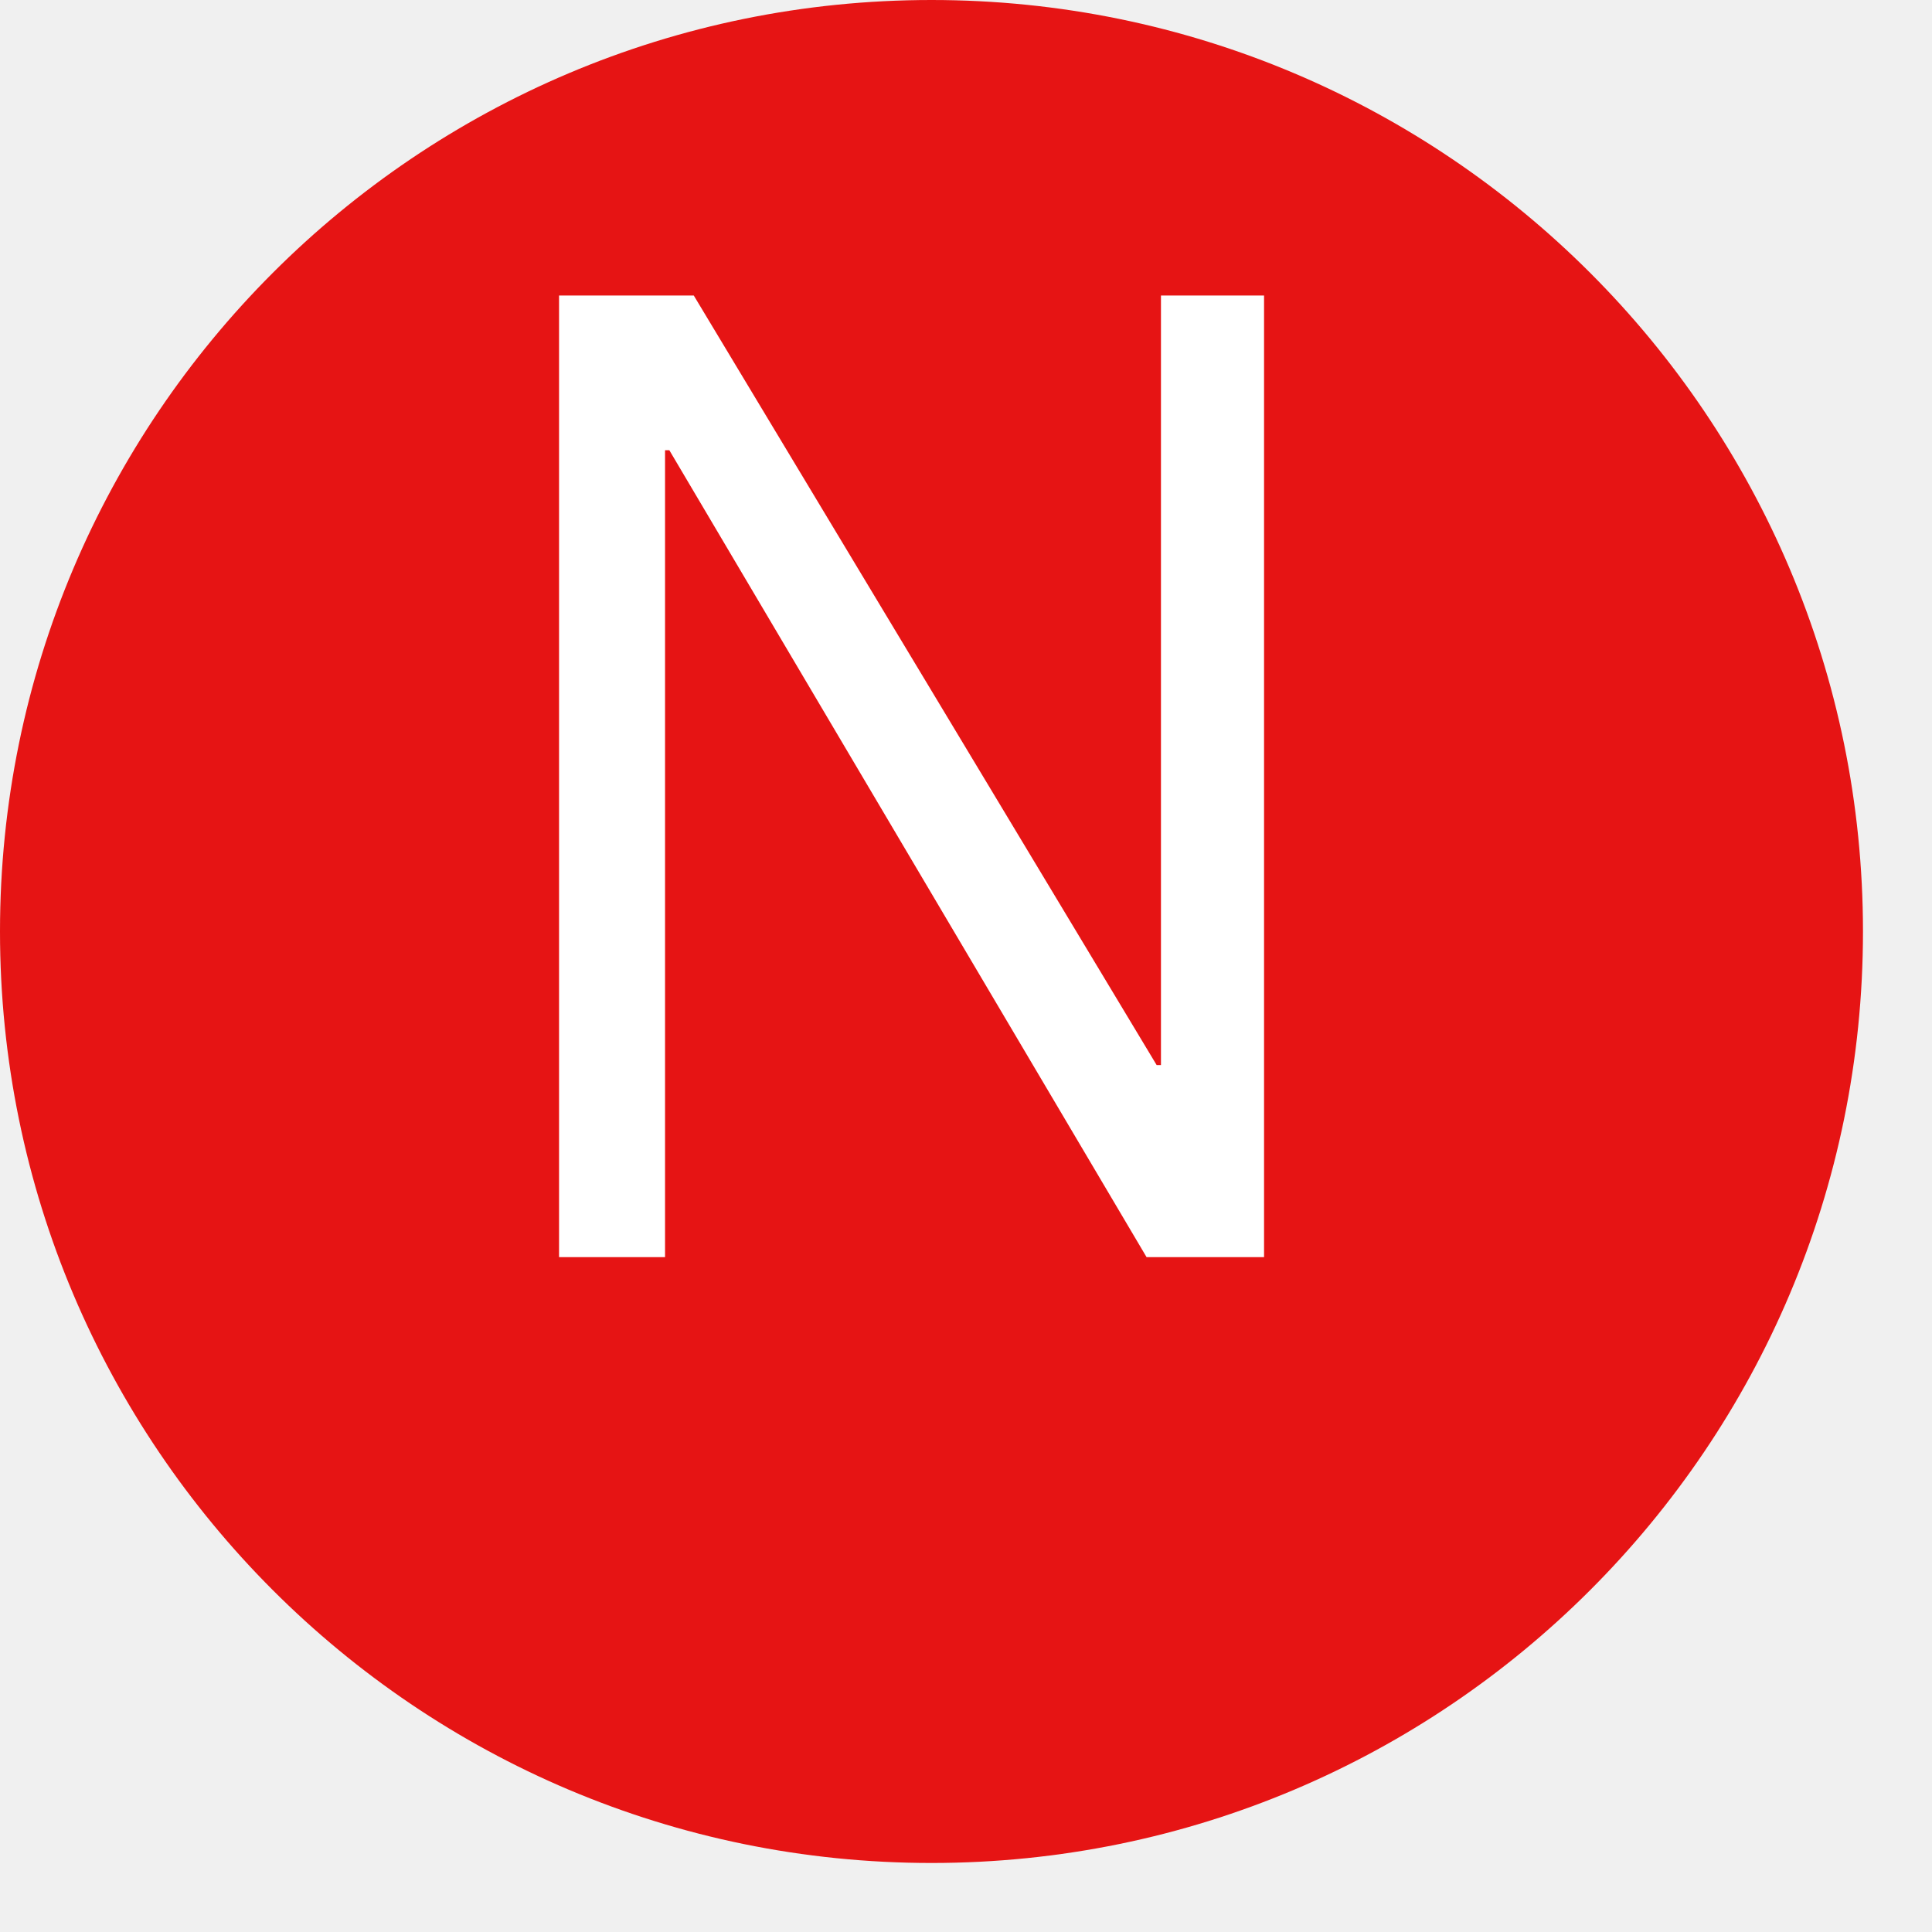
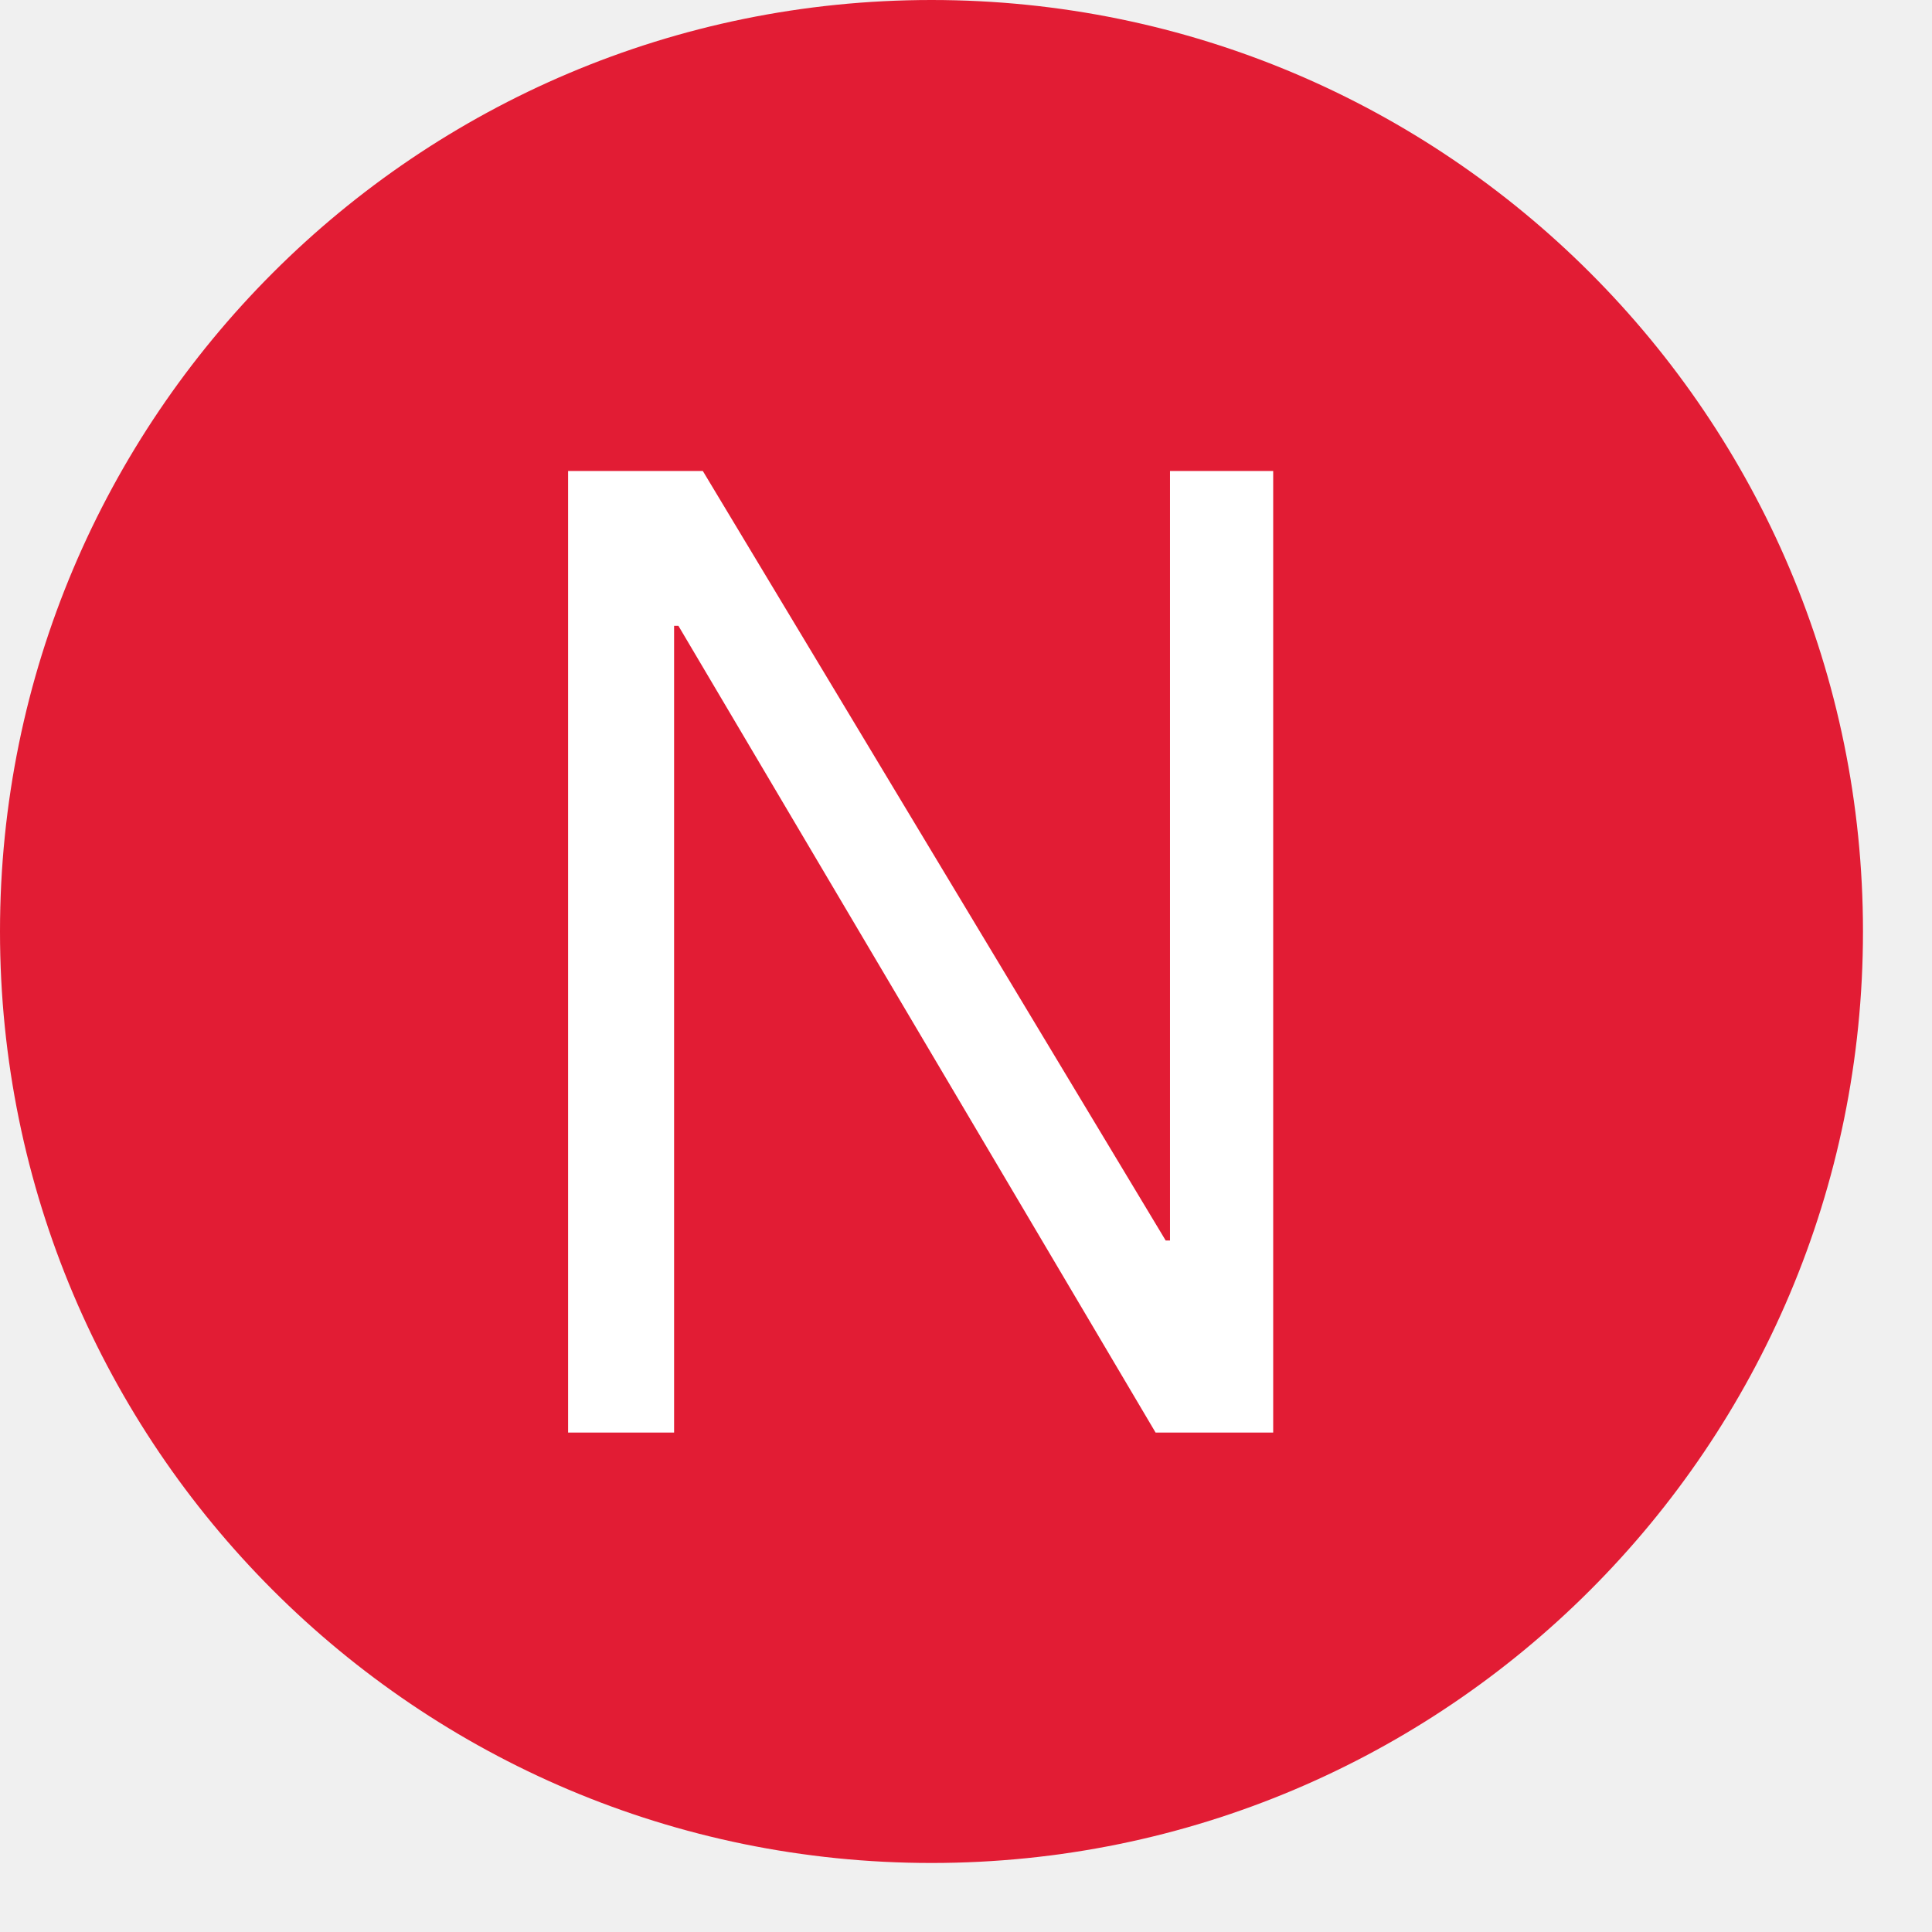
<svg xmlns="http://www.w3.org/2000/svg" width="22" height="22" viewBox="0 0 22 22" fill="none">
-   <circle cx="10.607" cy="10.607" r="10.607" fill="#E61414" />
-   <path d="M6.366 14.315V3.365H7.9L13.171 12.128H13.22V3.365H14.394V14.315H13.056L7.622 5.127H7.573V14.315H6.366Z" fill="white" />
+   <circle cx="10.607" cy="10.607" r="10.607" fill="#E21C34" />
+   <path d="M6.469 16.313V5.363H8.003L13.274 14.126H13.323V5.363H14.498V16.313H13.159L7.725 7.126H7.676V16.313H6.469Z" fill="white" />
</svg>
